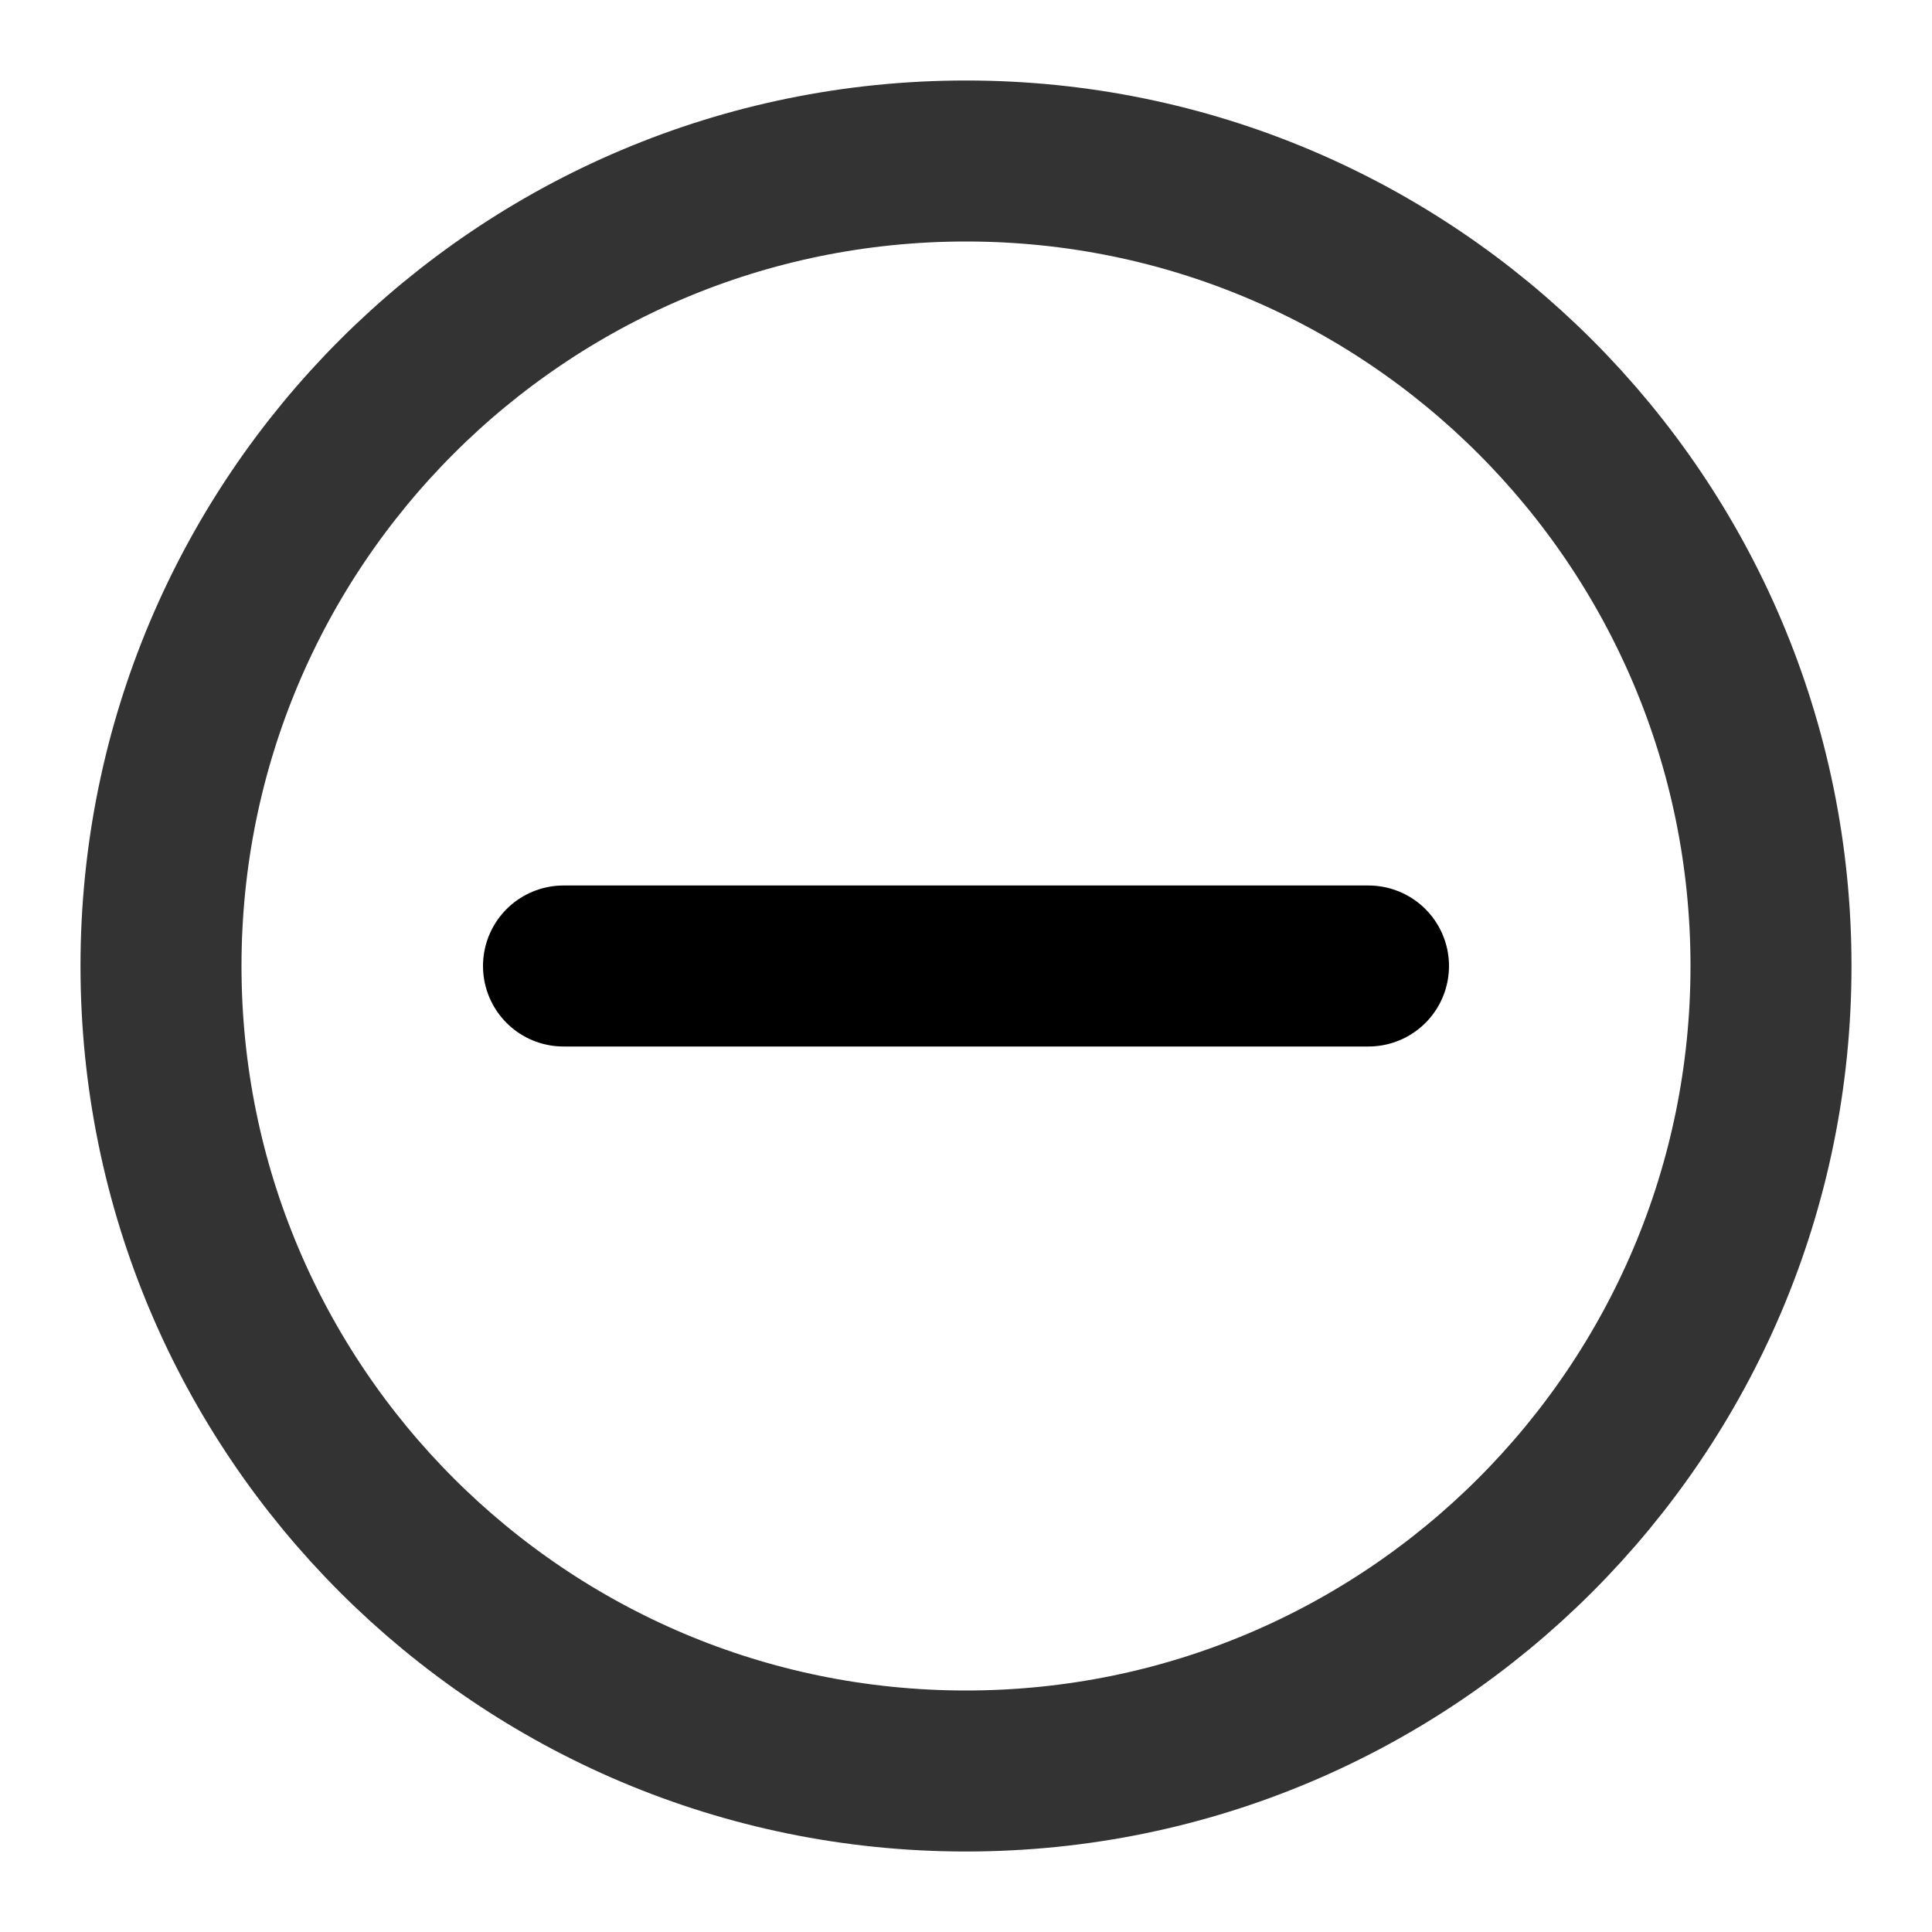
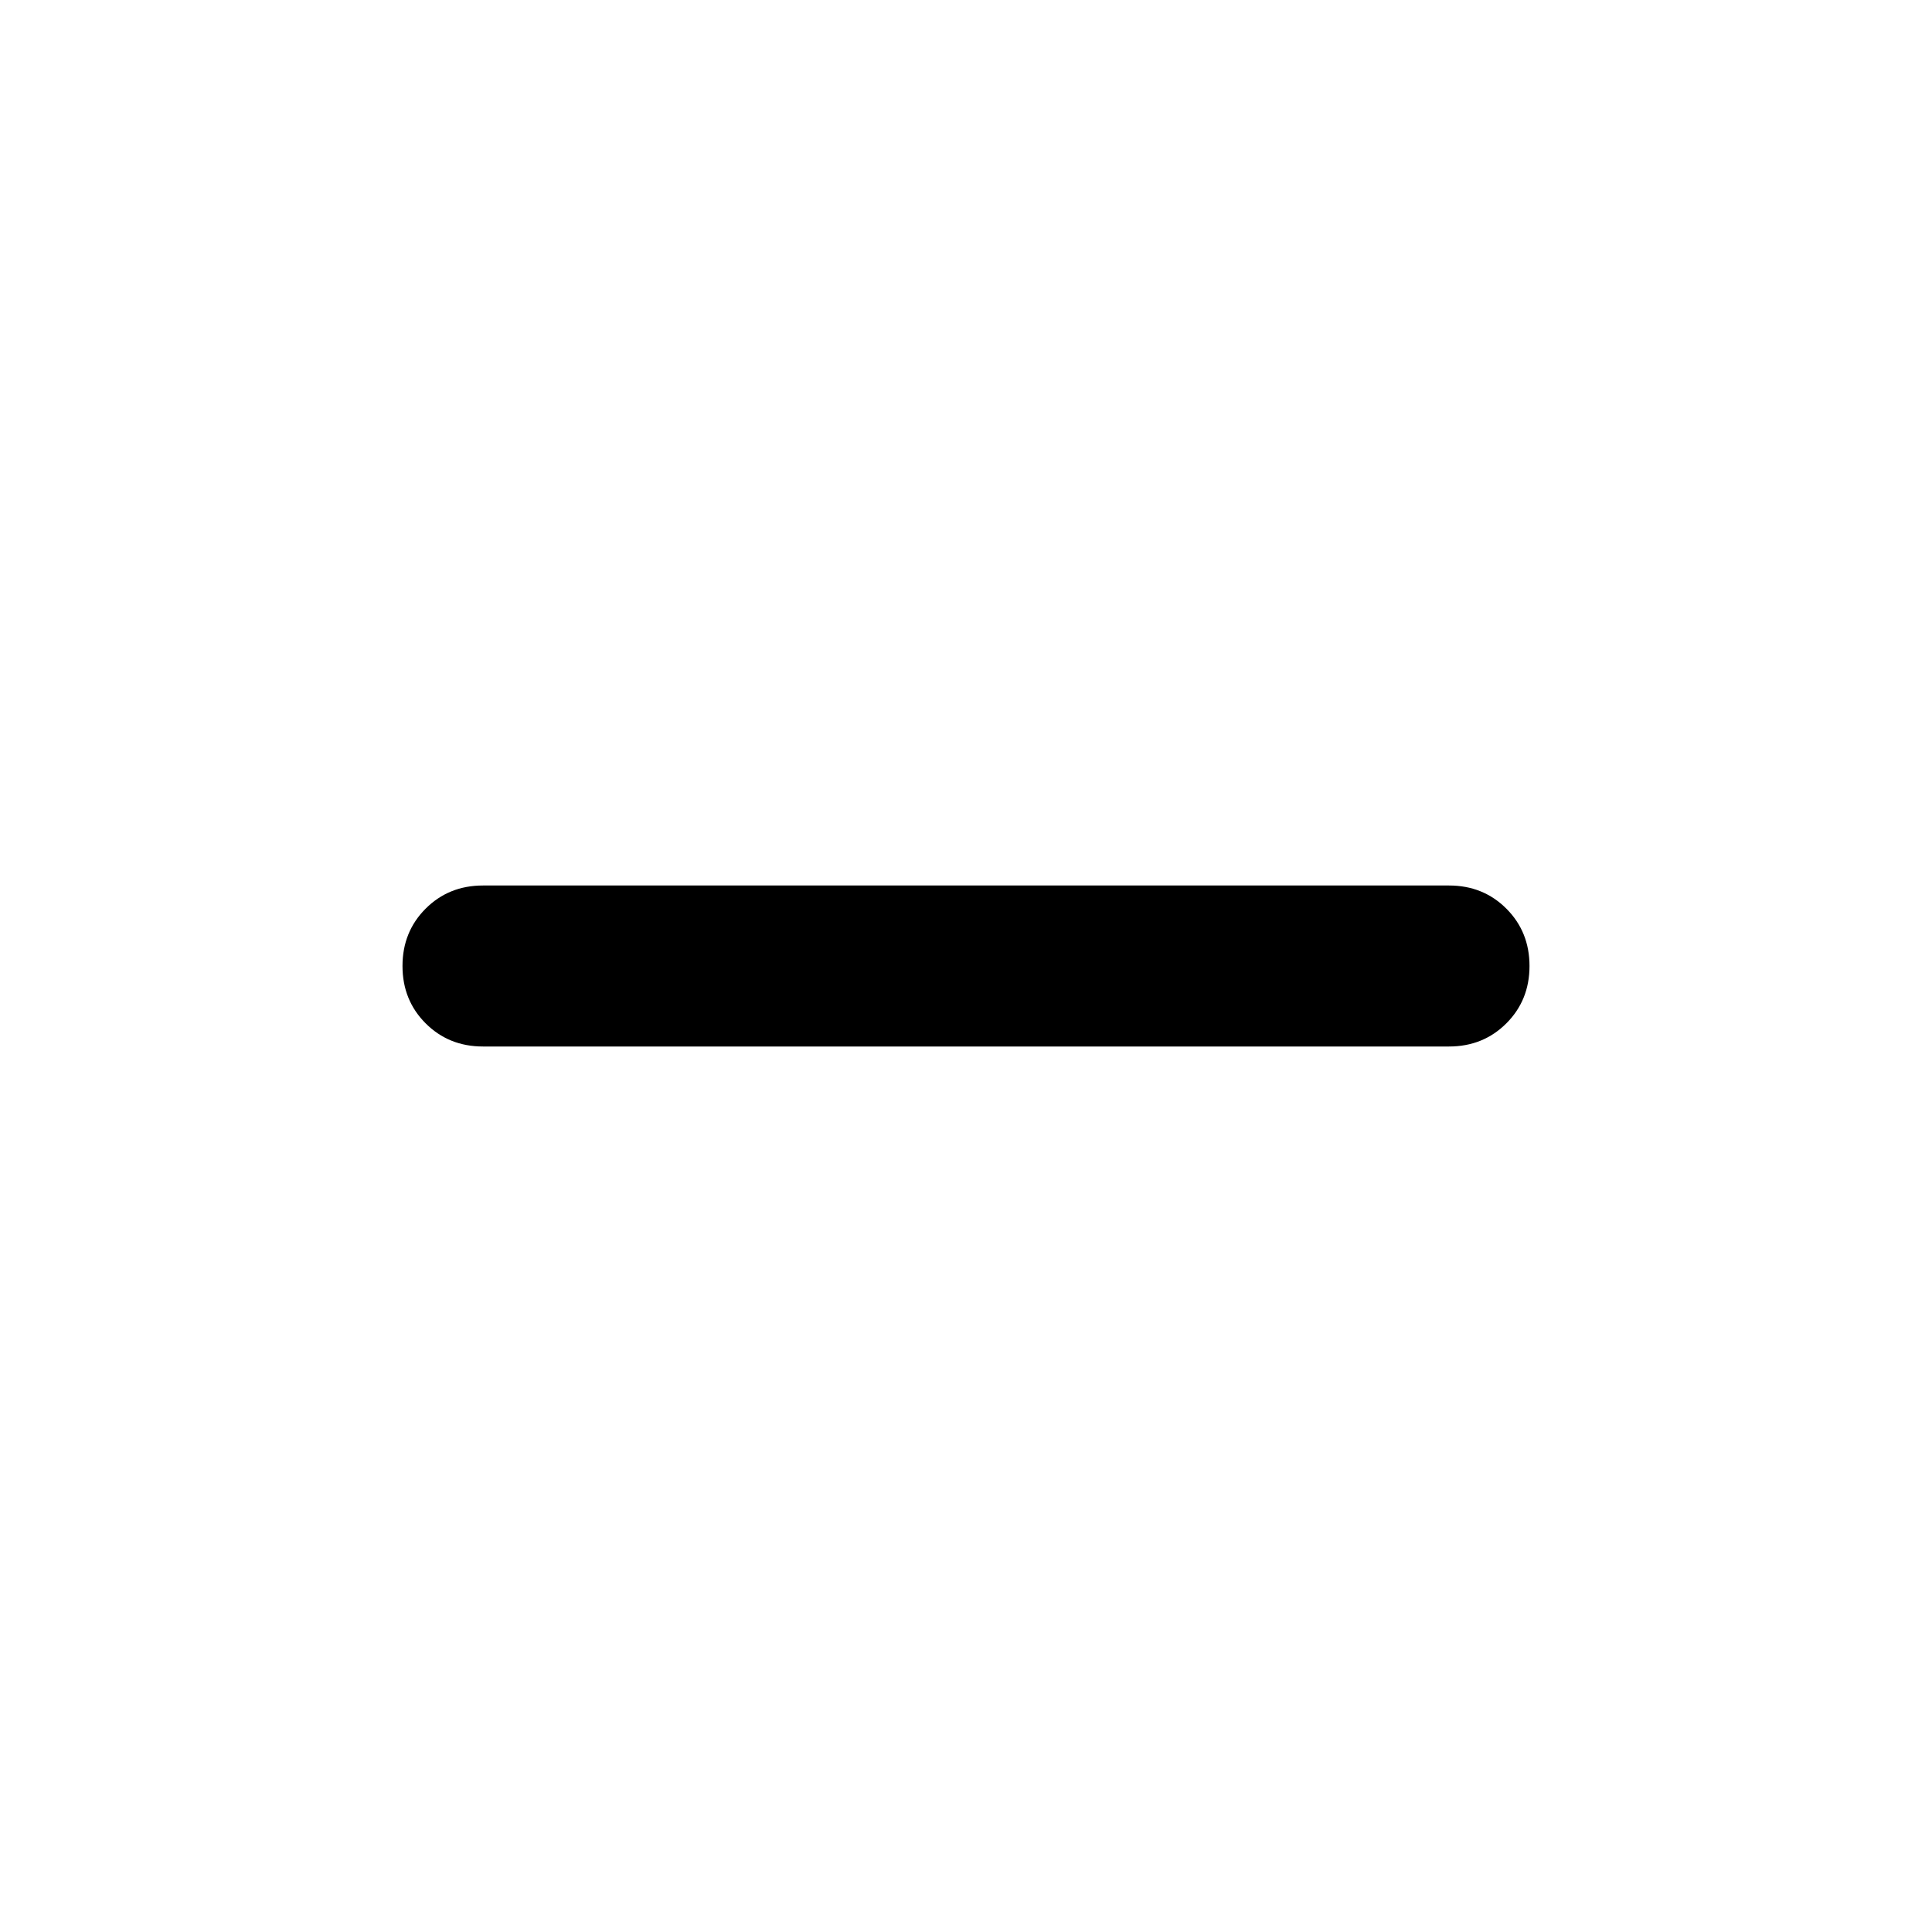
- <svg xmlns="http://www.w3.org/2000/svg" width="24" height="24" viewBox="0 0 24 24" fill="none">
-   <circle cx="12" cy="12" r="10" stroke="#000000" stroke-width="2" stroke-opacity="0.8" fill="none" />
-   <path d="M7 12H17" stroke="#000000" stroke-width="2" stroke-linecap="round" />
+ <svg xmlns="http://www.w3.org/2000/svg" height="24px" viewBox="0 -960 960 960" width="24px" fill="#000000">
+   <path d="M240-440q-17 0-28.5-11.5T200-480q0-17 11.5-28.5T240-520h480q17 0 28.5 11.5T760-480q0 17-11.5 28.5T720-440H240Z" />
</svg>
